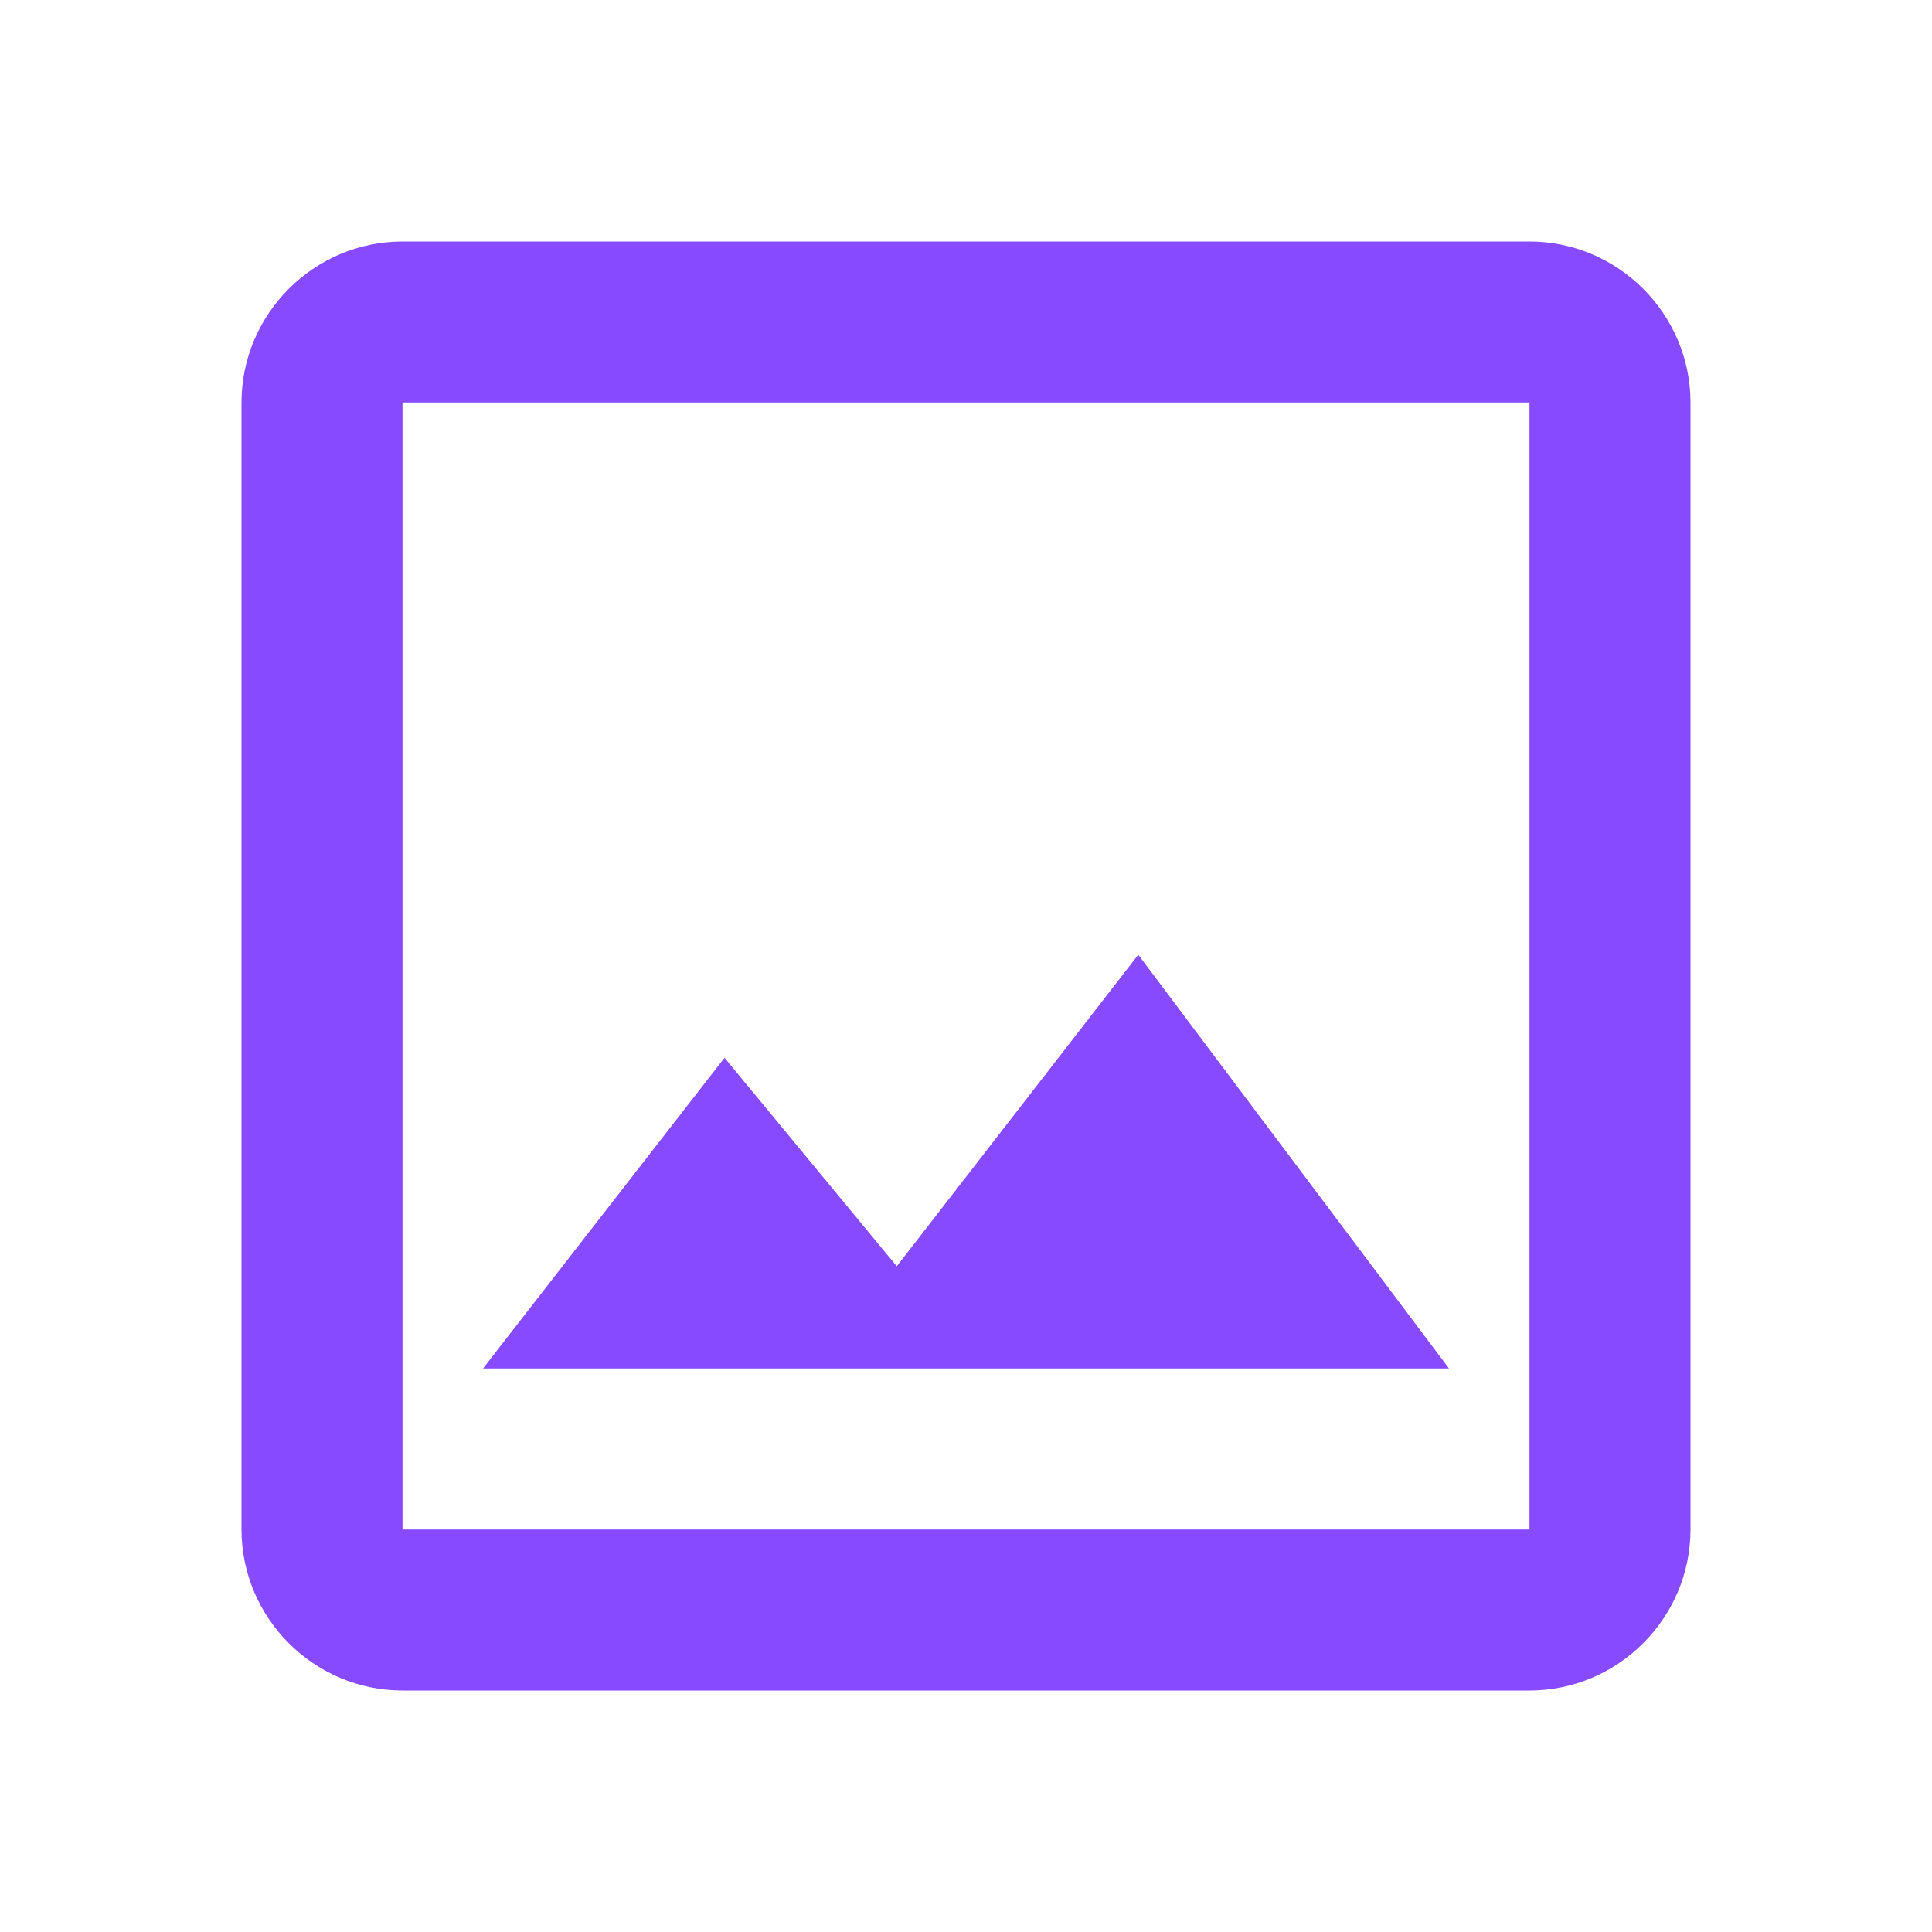
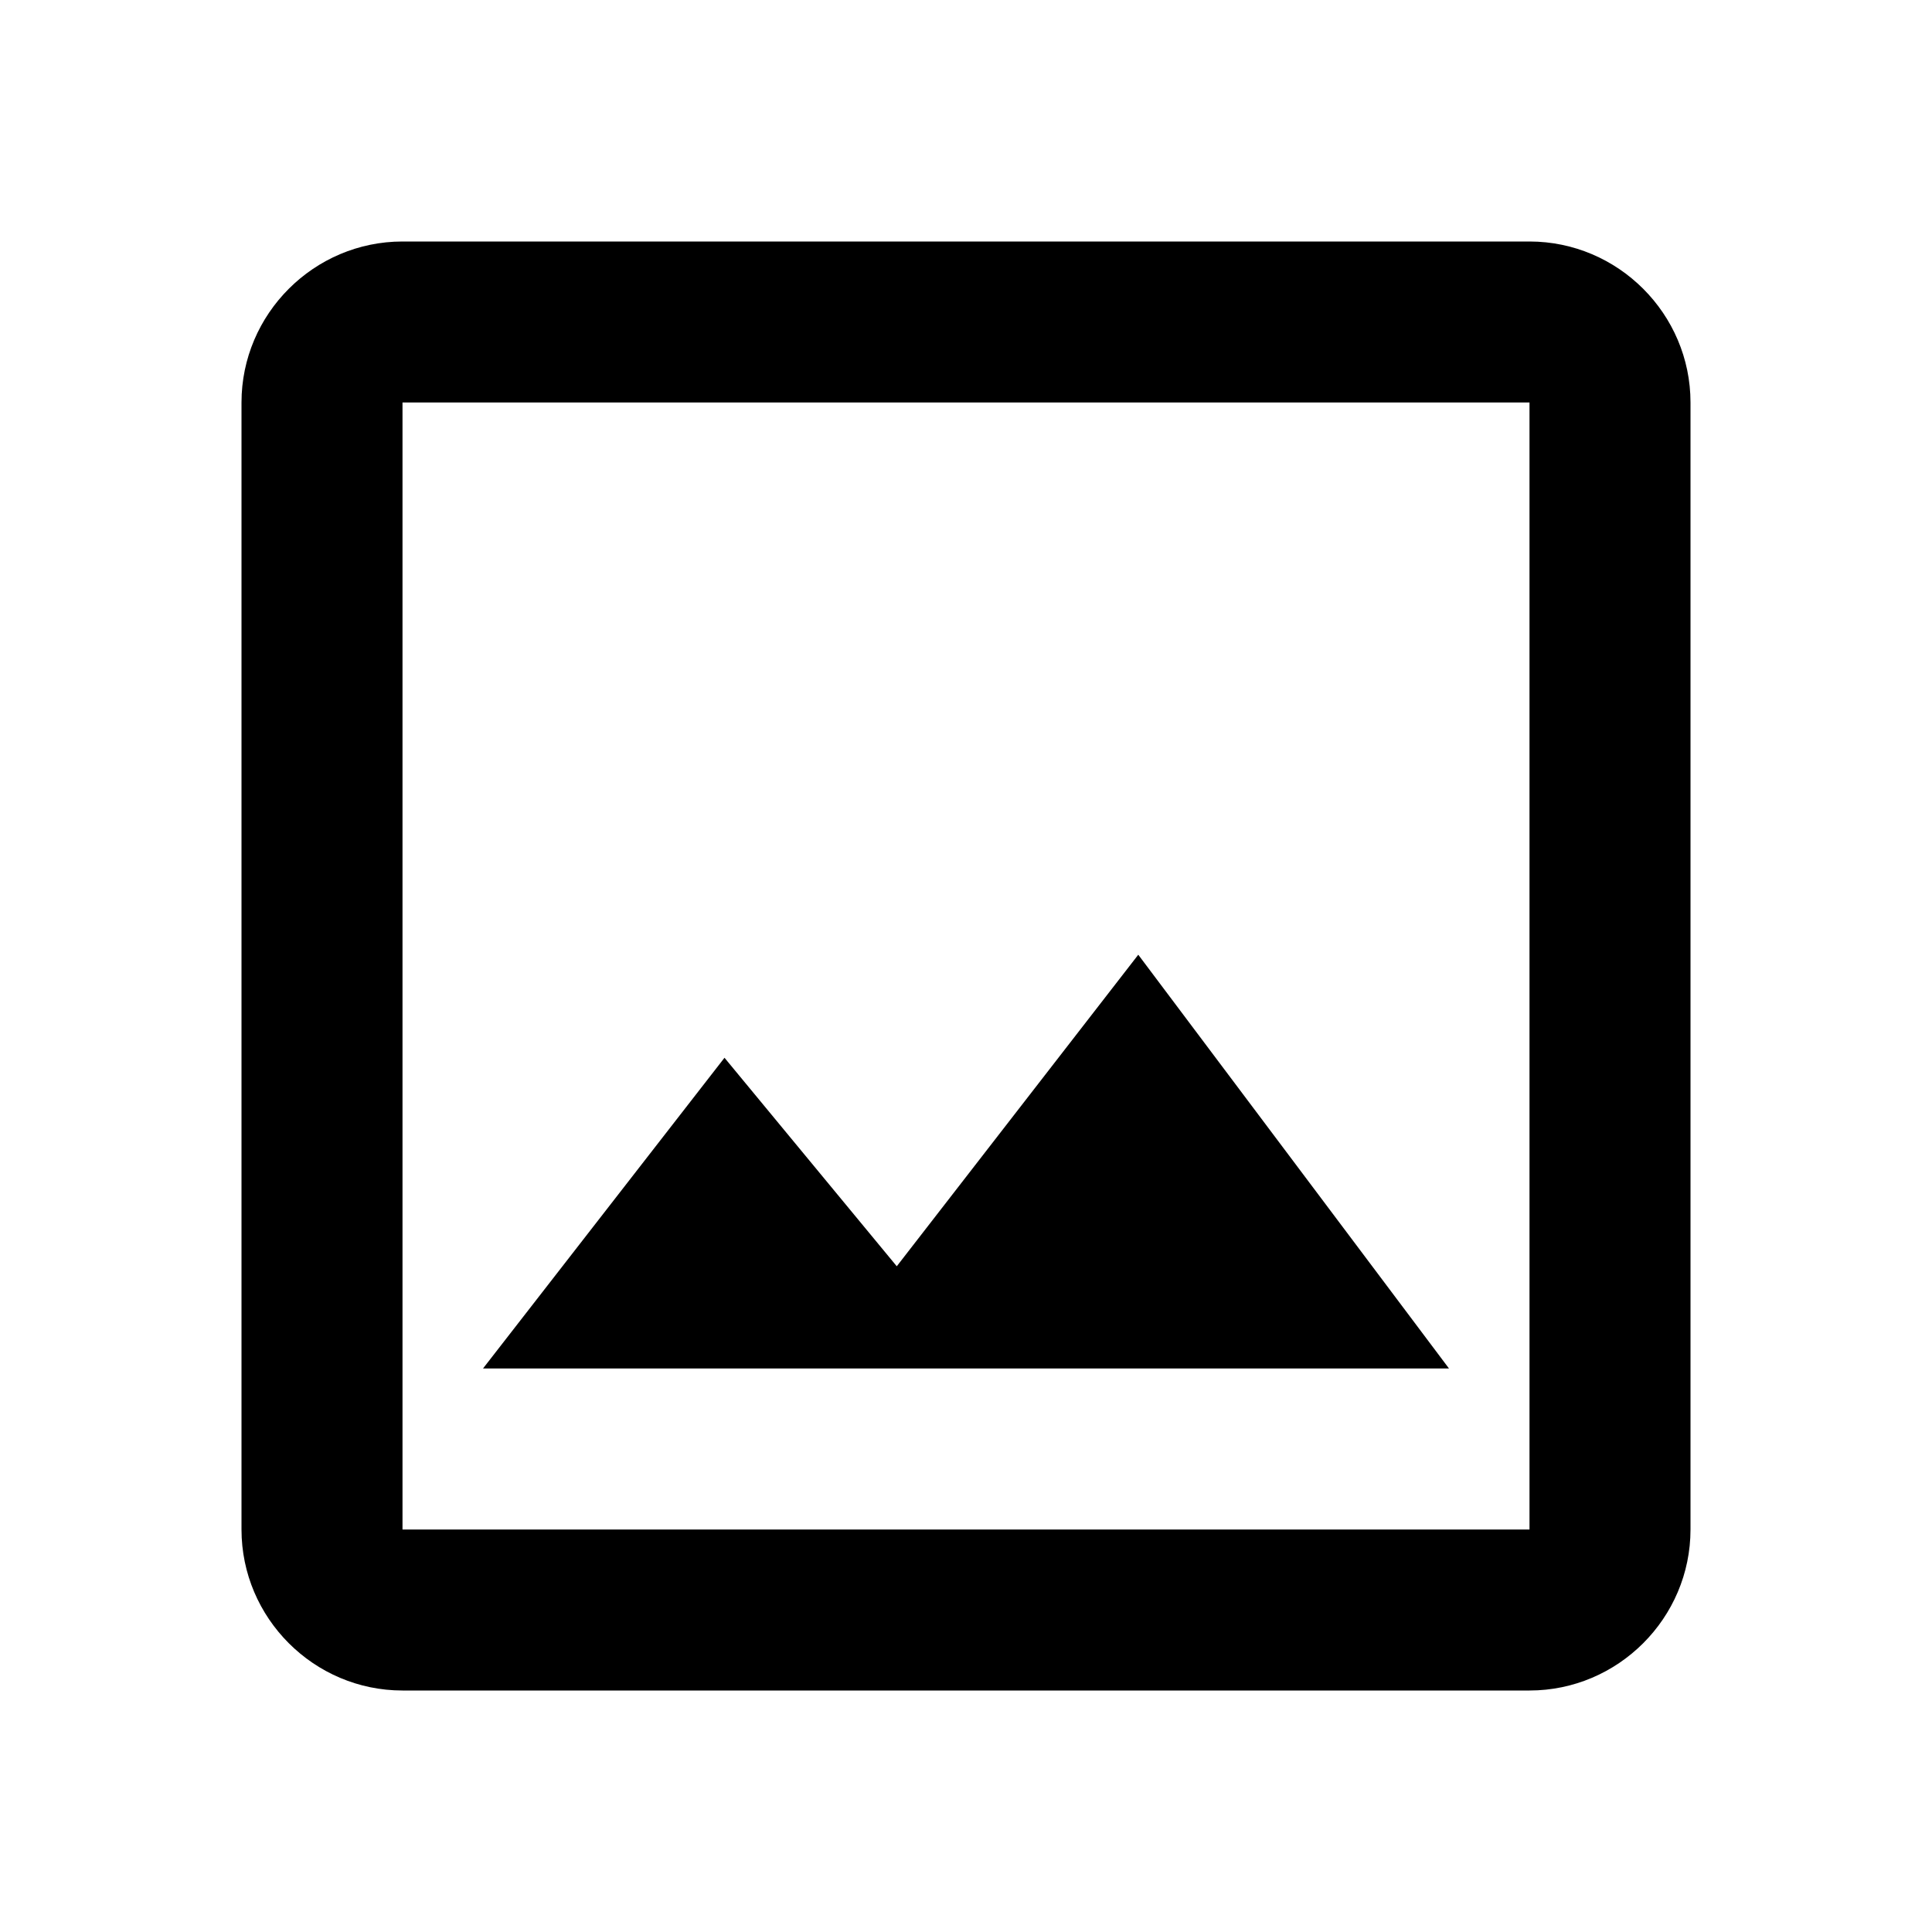
<svg xmlns="http://www.w3.org/2000/svg" width="24" height="24" viewBox="0 0 24 24">
  <path fill="none" d="M0 0h24v24H0V0z" />
-   <path fill="rgb(136, 74, 255)" d="M19 5v14H5V5h14m0-2H5c-1.1 0-2 .9-2 2v14c0 1.1.9 2 2 2h14c1.1 0 2-.9 2-2V5c0-1.1-.9-2-2-2zm-4.86 8.86l-3 3.87L9 13.14 6 17h12l-3.86-5.14z" />
+   <path d="M19 5v14H5V5h14m0-2H5c-1.1 0-2 .9-2 2v14c0 1.1.9 2 2 2h14c1.1 0 2-.9 2-2V5c0-1.1-.9-2-2-2zm-4.86 8.86l-3 3.87L9 13.14 6 17h12l-3.86-5.14z" />
</svg>
